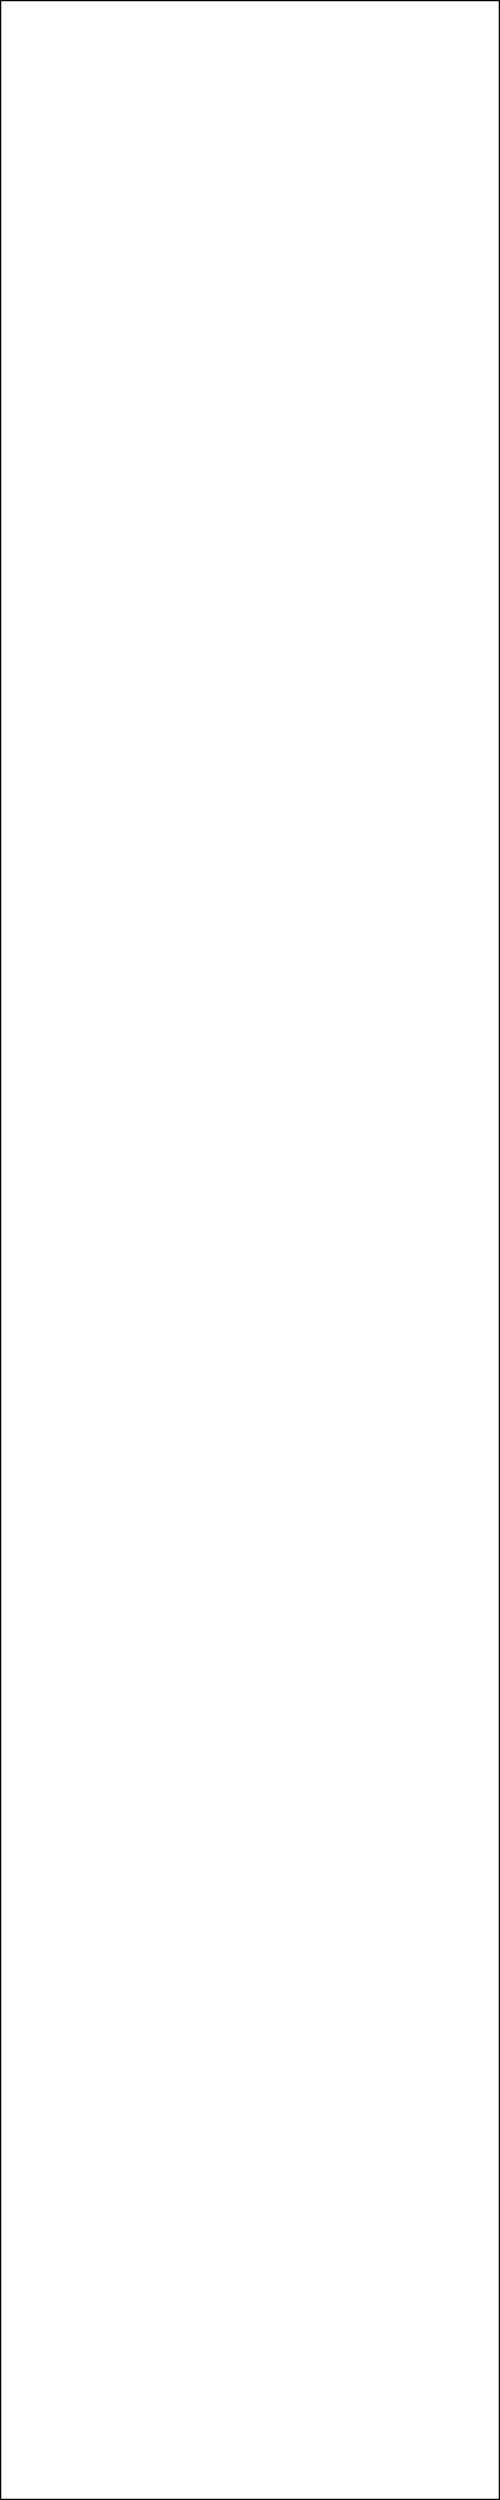
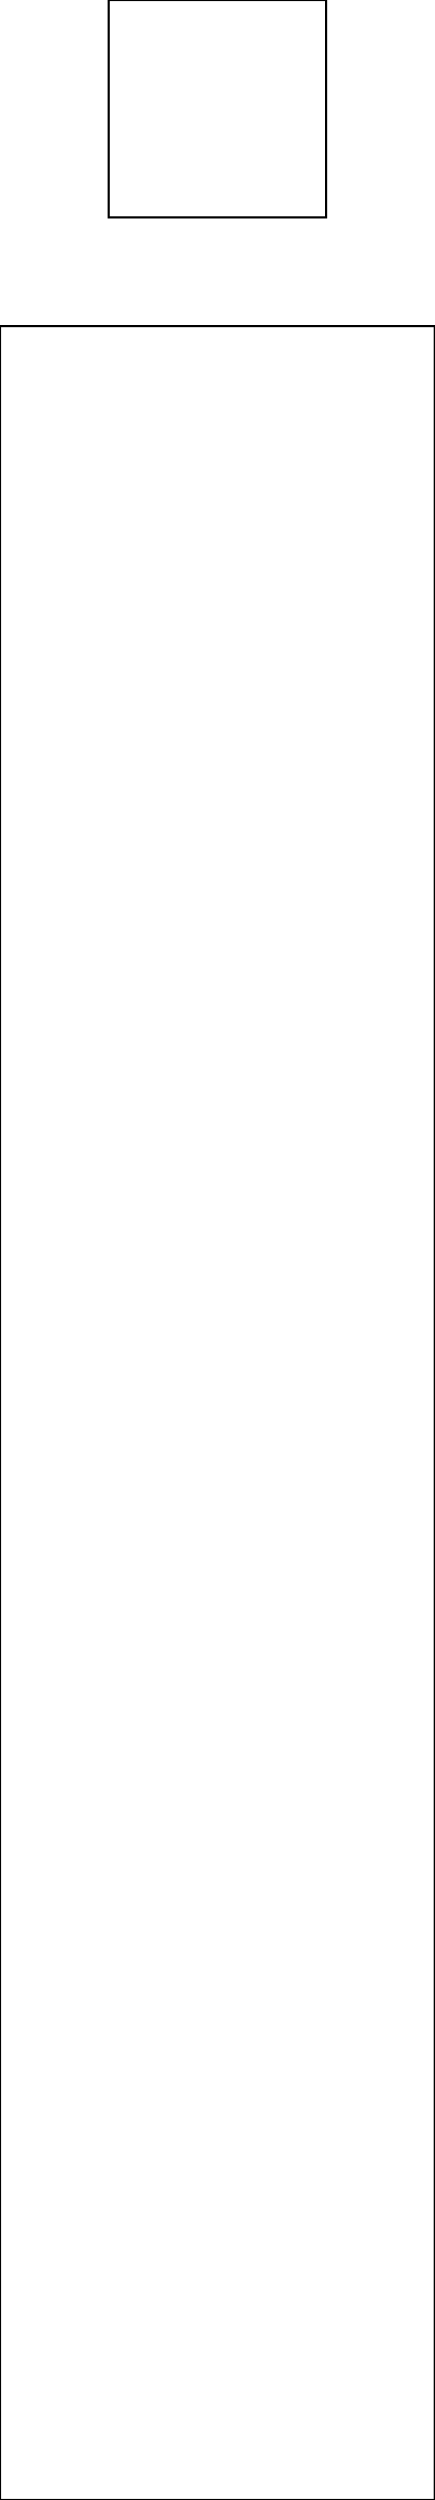
- <svg xmlns="http://www.w3.org/2000/svg" baseProfile="tiny" height="100 mm" width="20 mm" viewBox="0 0 20 100" version="1.1" stroke="black" stroke-width=".1" fill="none">
-   <path d="M0 0 L20 0 L20 100 L19.949 100 L19.897 100 L19.846 100 L19.794 100 L19.741 100 L19.687 100 L19.631 100 L19.574 100 L19.515 100 L19.452 100 L19.387 100 L19.318 100 L19.245 100 L19.166 100 L19.08 100 L18.987 100 L18.884 100 L18.77 100 L18.642 100 L18.495 100 L18.326 100 L18.126 100 L17.886 100 L17.591 100 L17.217 100 L16.724 100 L16.041 100 L15.026 100 L13.345 100 L10 100 L0 100 z" />
+ <svg xmlns="http://www.w3.org/2000/svg" baseProfile="tiny" height="115 mm" width="20 mm" viewBox="0 0 20 115" version="1.1" stroke="black" stroke-width=".1" fill="none">
+   <path d="M0 15 L20 15 L20 115 L19.949 115 L19.897 115 L19.846 115 L19.794 115 L19.741 115 L19.687 115 L19.631 115 L19.574 115 L19.515 115 L19.452 115 L19.387 115 L19.318 115 L19.245 115 L19.166 115 L19.08 115 L18.987 115 L18.884 115 L18.77 115 L18.642 115 L18.495 115 L18.326 115 L18.126 115 L17.886 115 L17.591 115 L17.217 115 L16.724 115 L16.041 115 L15.026 115 L13.345 115 L10 115 L0 115 z" />
+   <path d="M5 10 L5 5 L5 0 L10 0 L15 0 L15 5 L15 10 L10 10 z" />
</svg>
